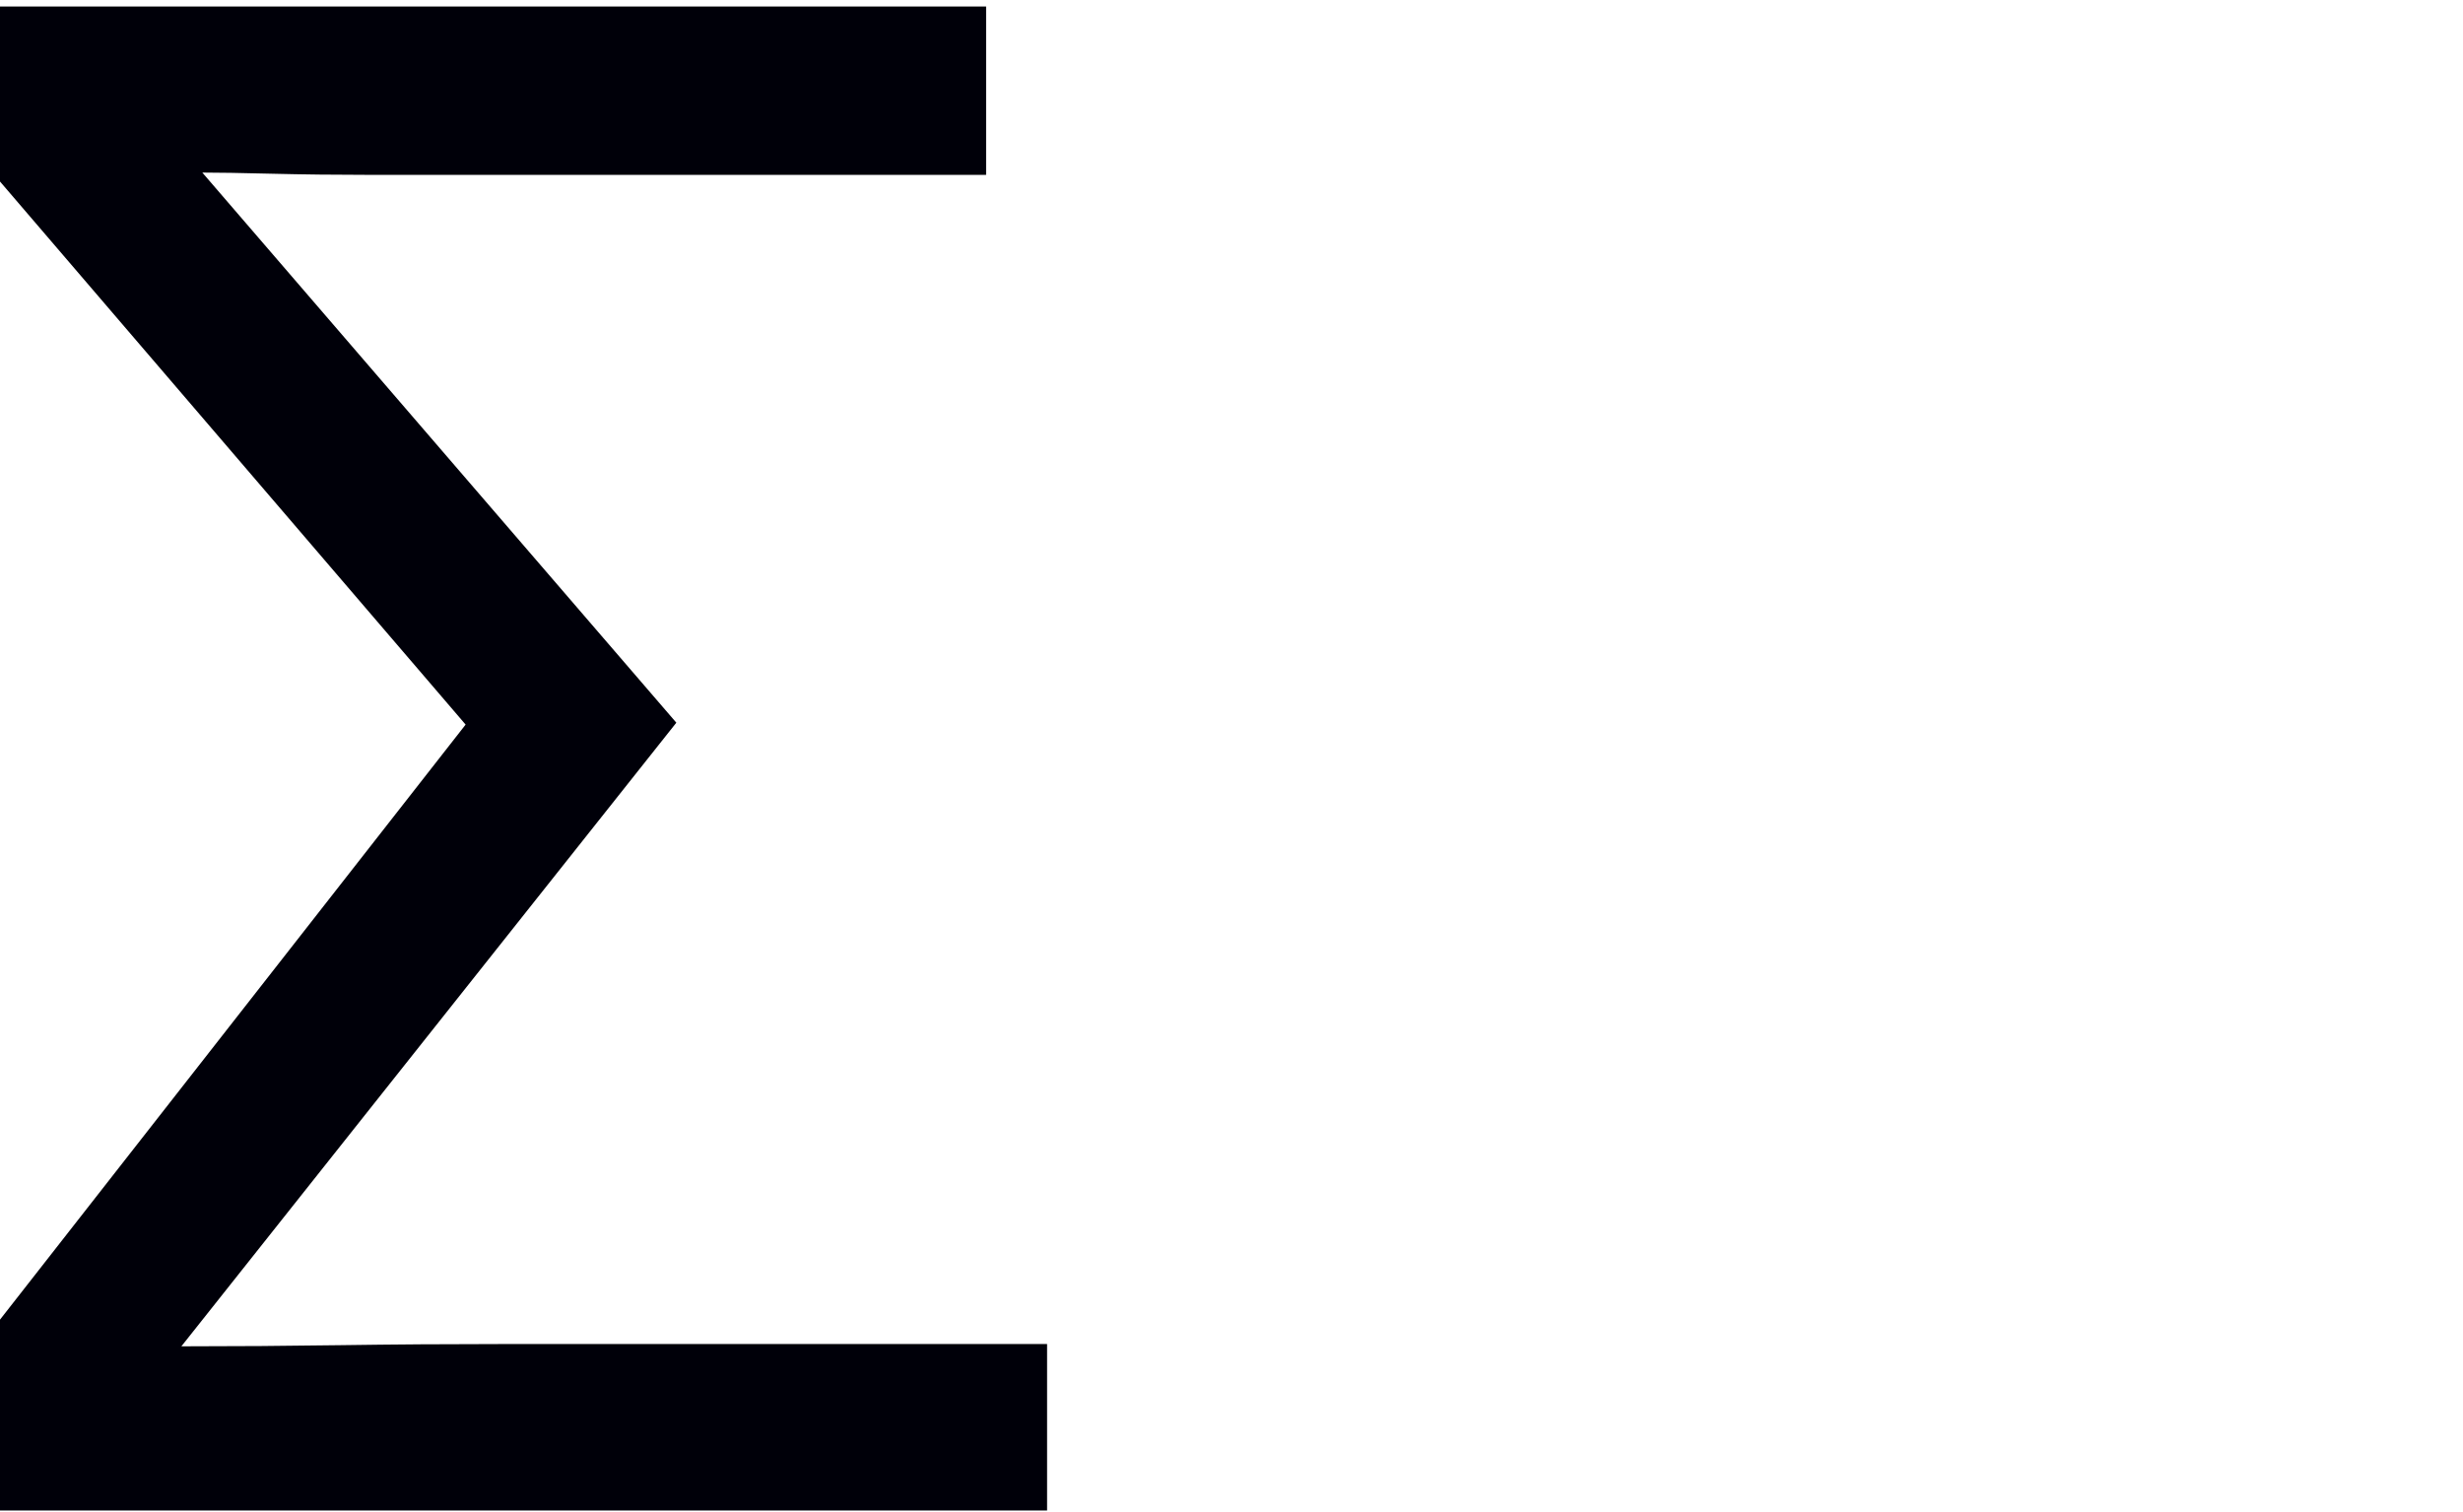
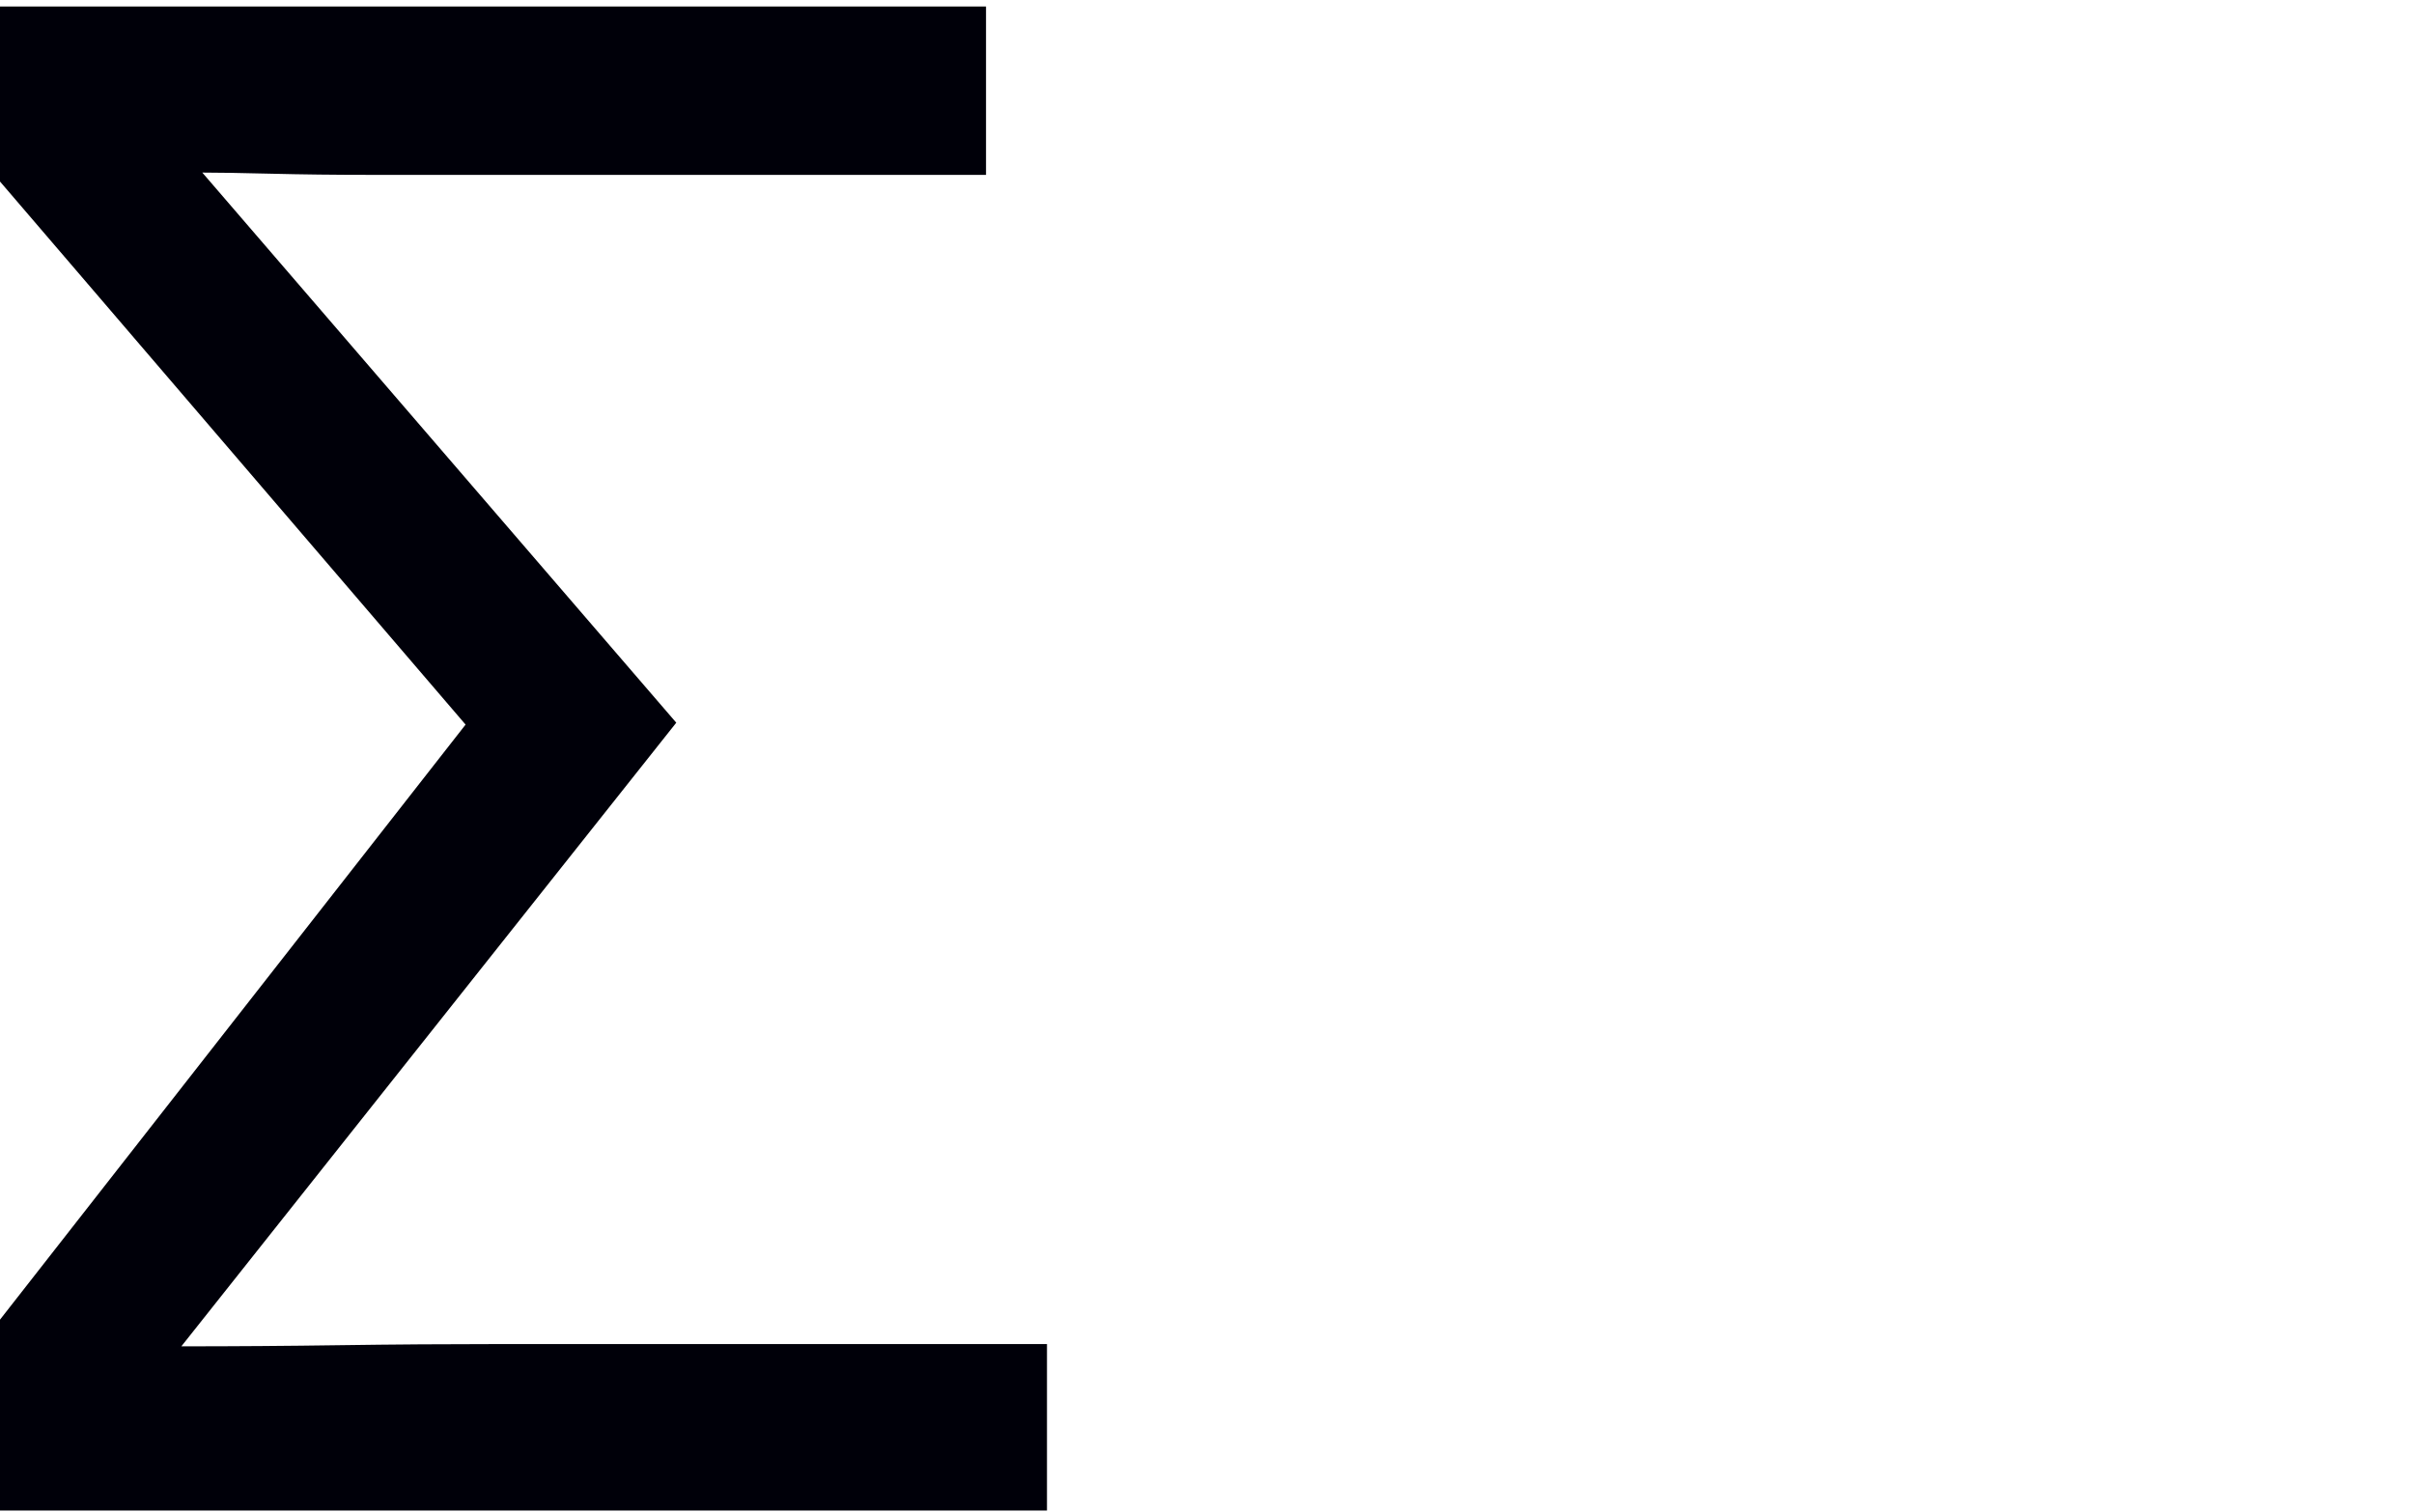
- <svg xmlns="http://www.w3.org/2000/svg" width="101mm" height="62mm" viewBox="0 0 101 62" version="1.1" id="svg1">
+ <svg xmlns="http://www.w3.org/2000/svg" width="99mm" height="62mm" viewBox="0 0 99 62" version="1.1" id="svg1">
  <defs id="defs1" />
  <g id="layer1">
    <text xml:space="preserve" style="font-size:86.41px;font-family:SansSerif;-inkscape-font-specification:SansSerif;text-align:center;writing-mode:lr-tb;direction:ltr;text-anchor:middle;fill:#000009;fill-opacity:1;stroke:none;stroke-width:1.501;stroke-linecap:round;stroke-linejoin:round" x="51.457" y="61.956" id="text1">
      <tspan id="tspan1" style="fill:#000009;fill-opacity:1;stroke:none;stroke-width:1.501" x="51.457" y="61.956">ΔΣ</tspan>
    </text>
  </g>
</svg>
